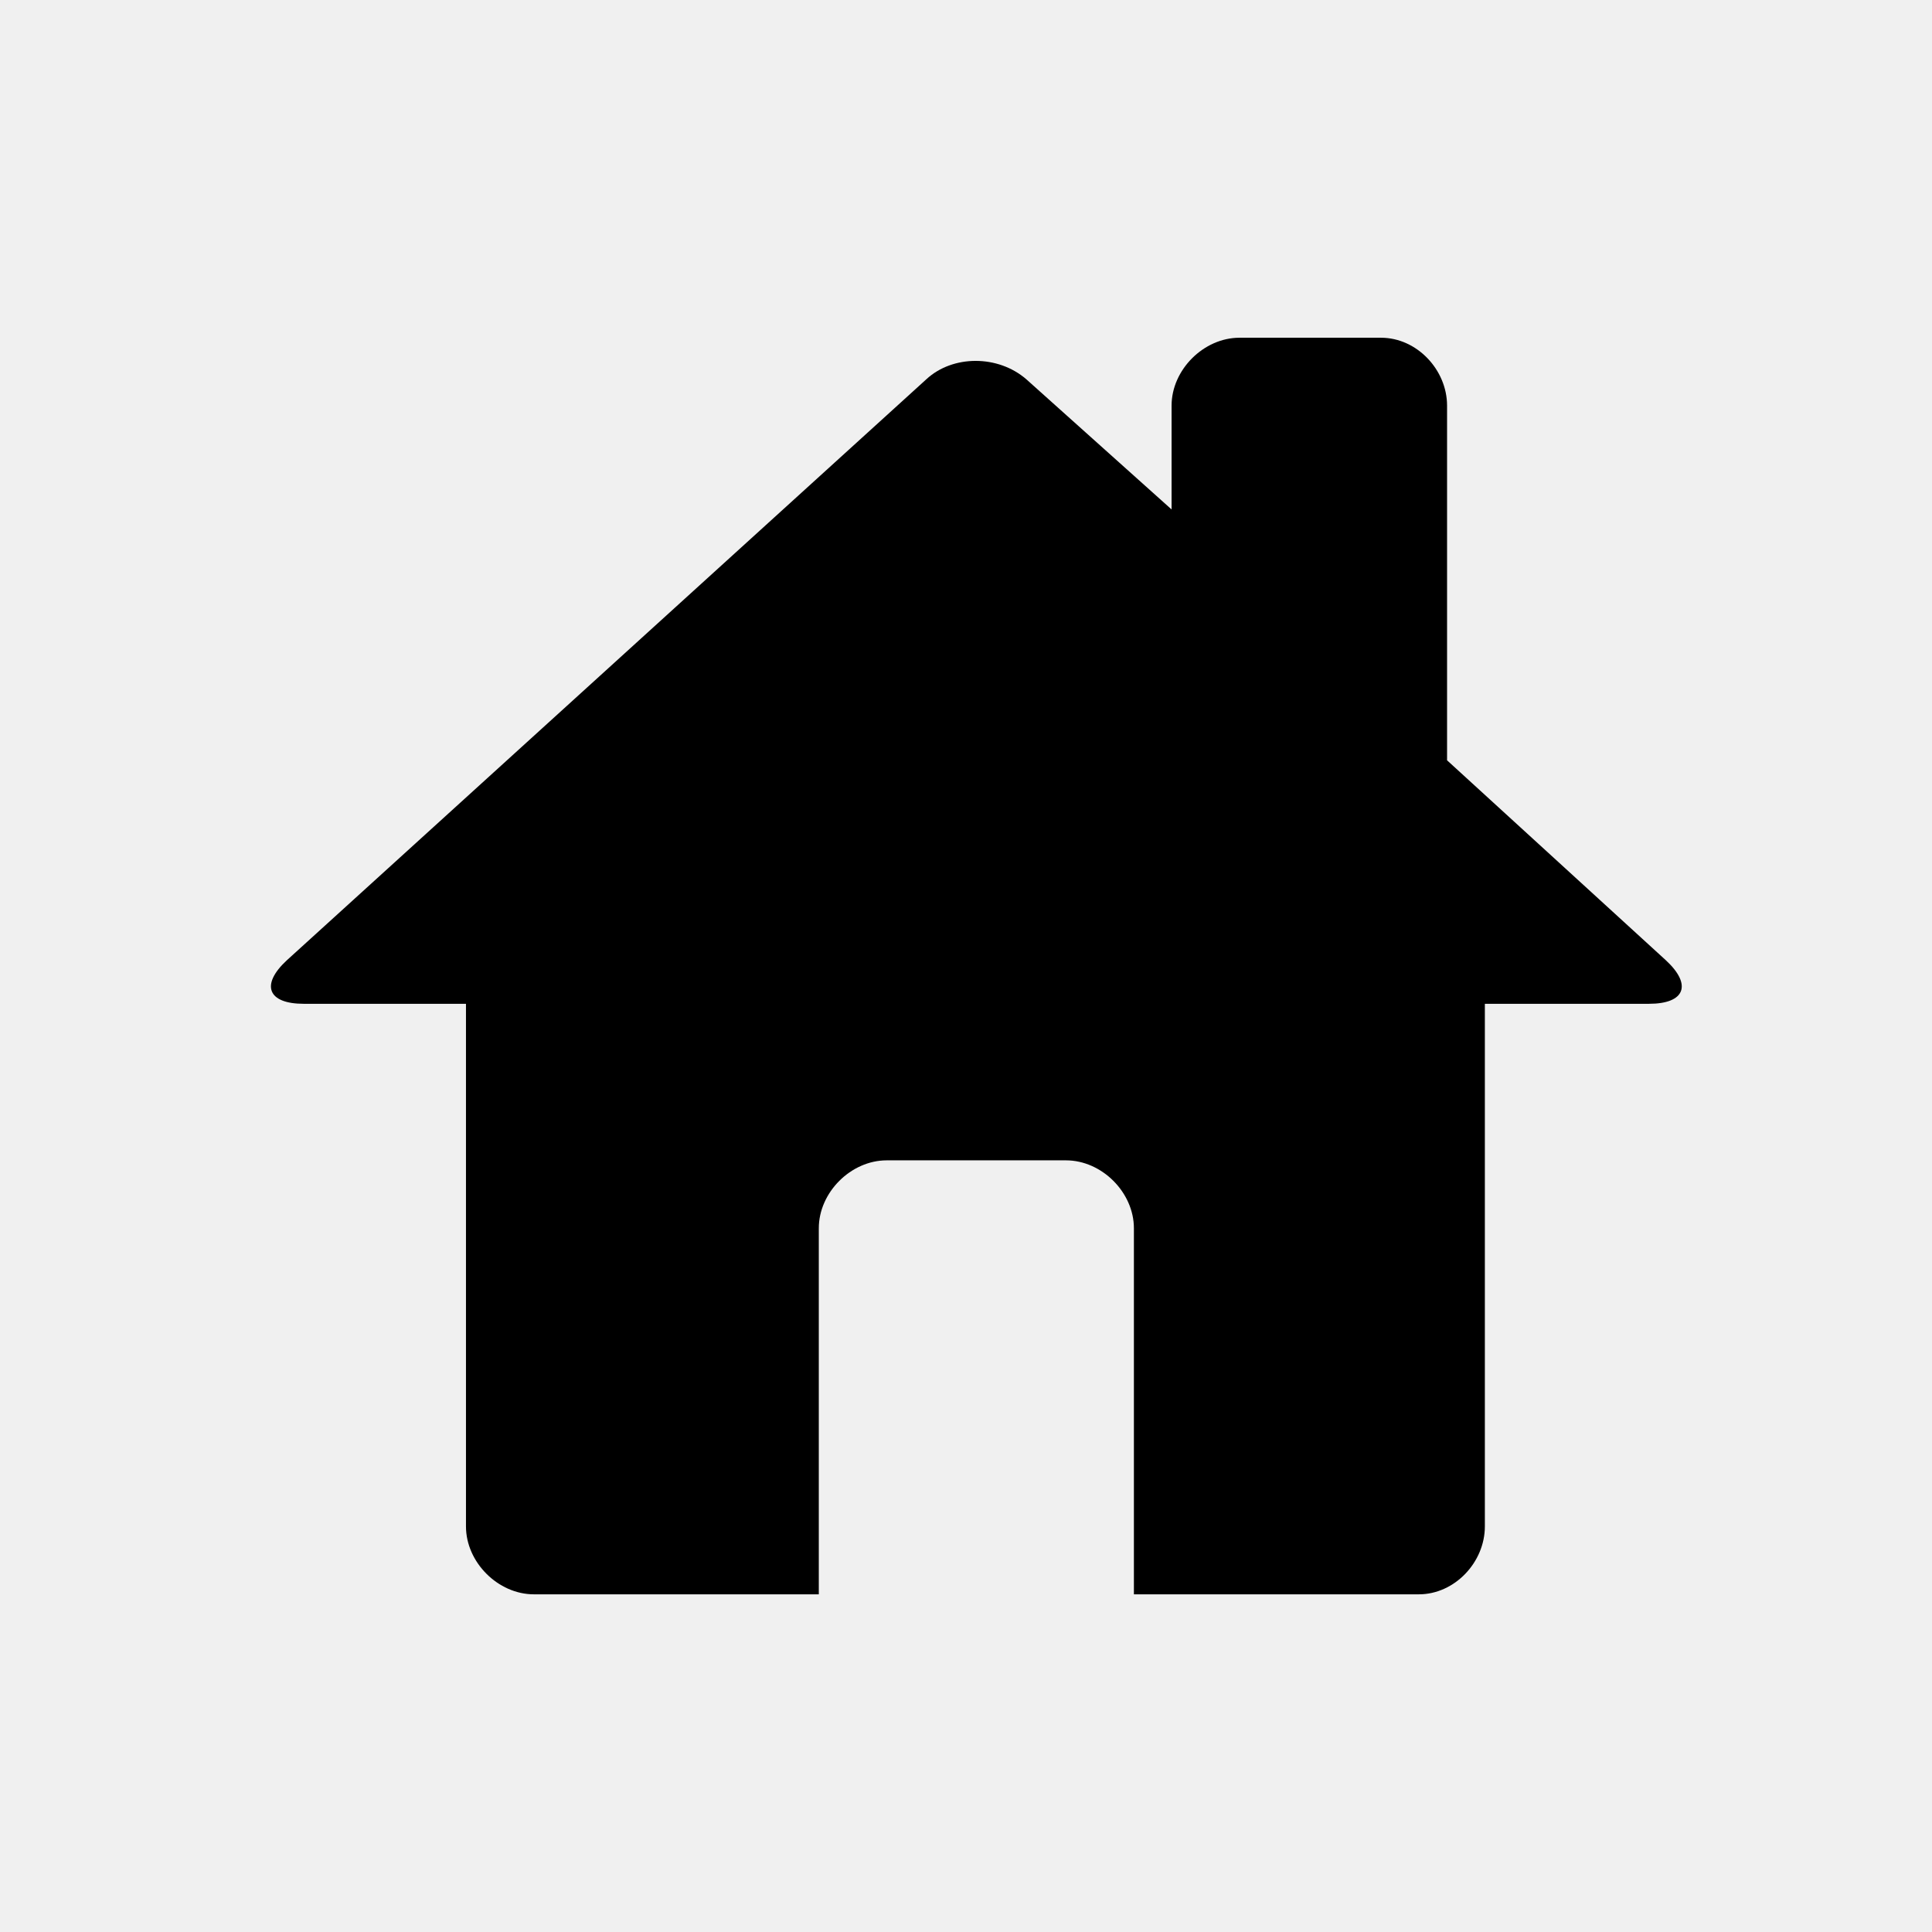
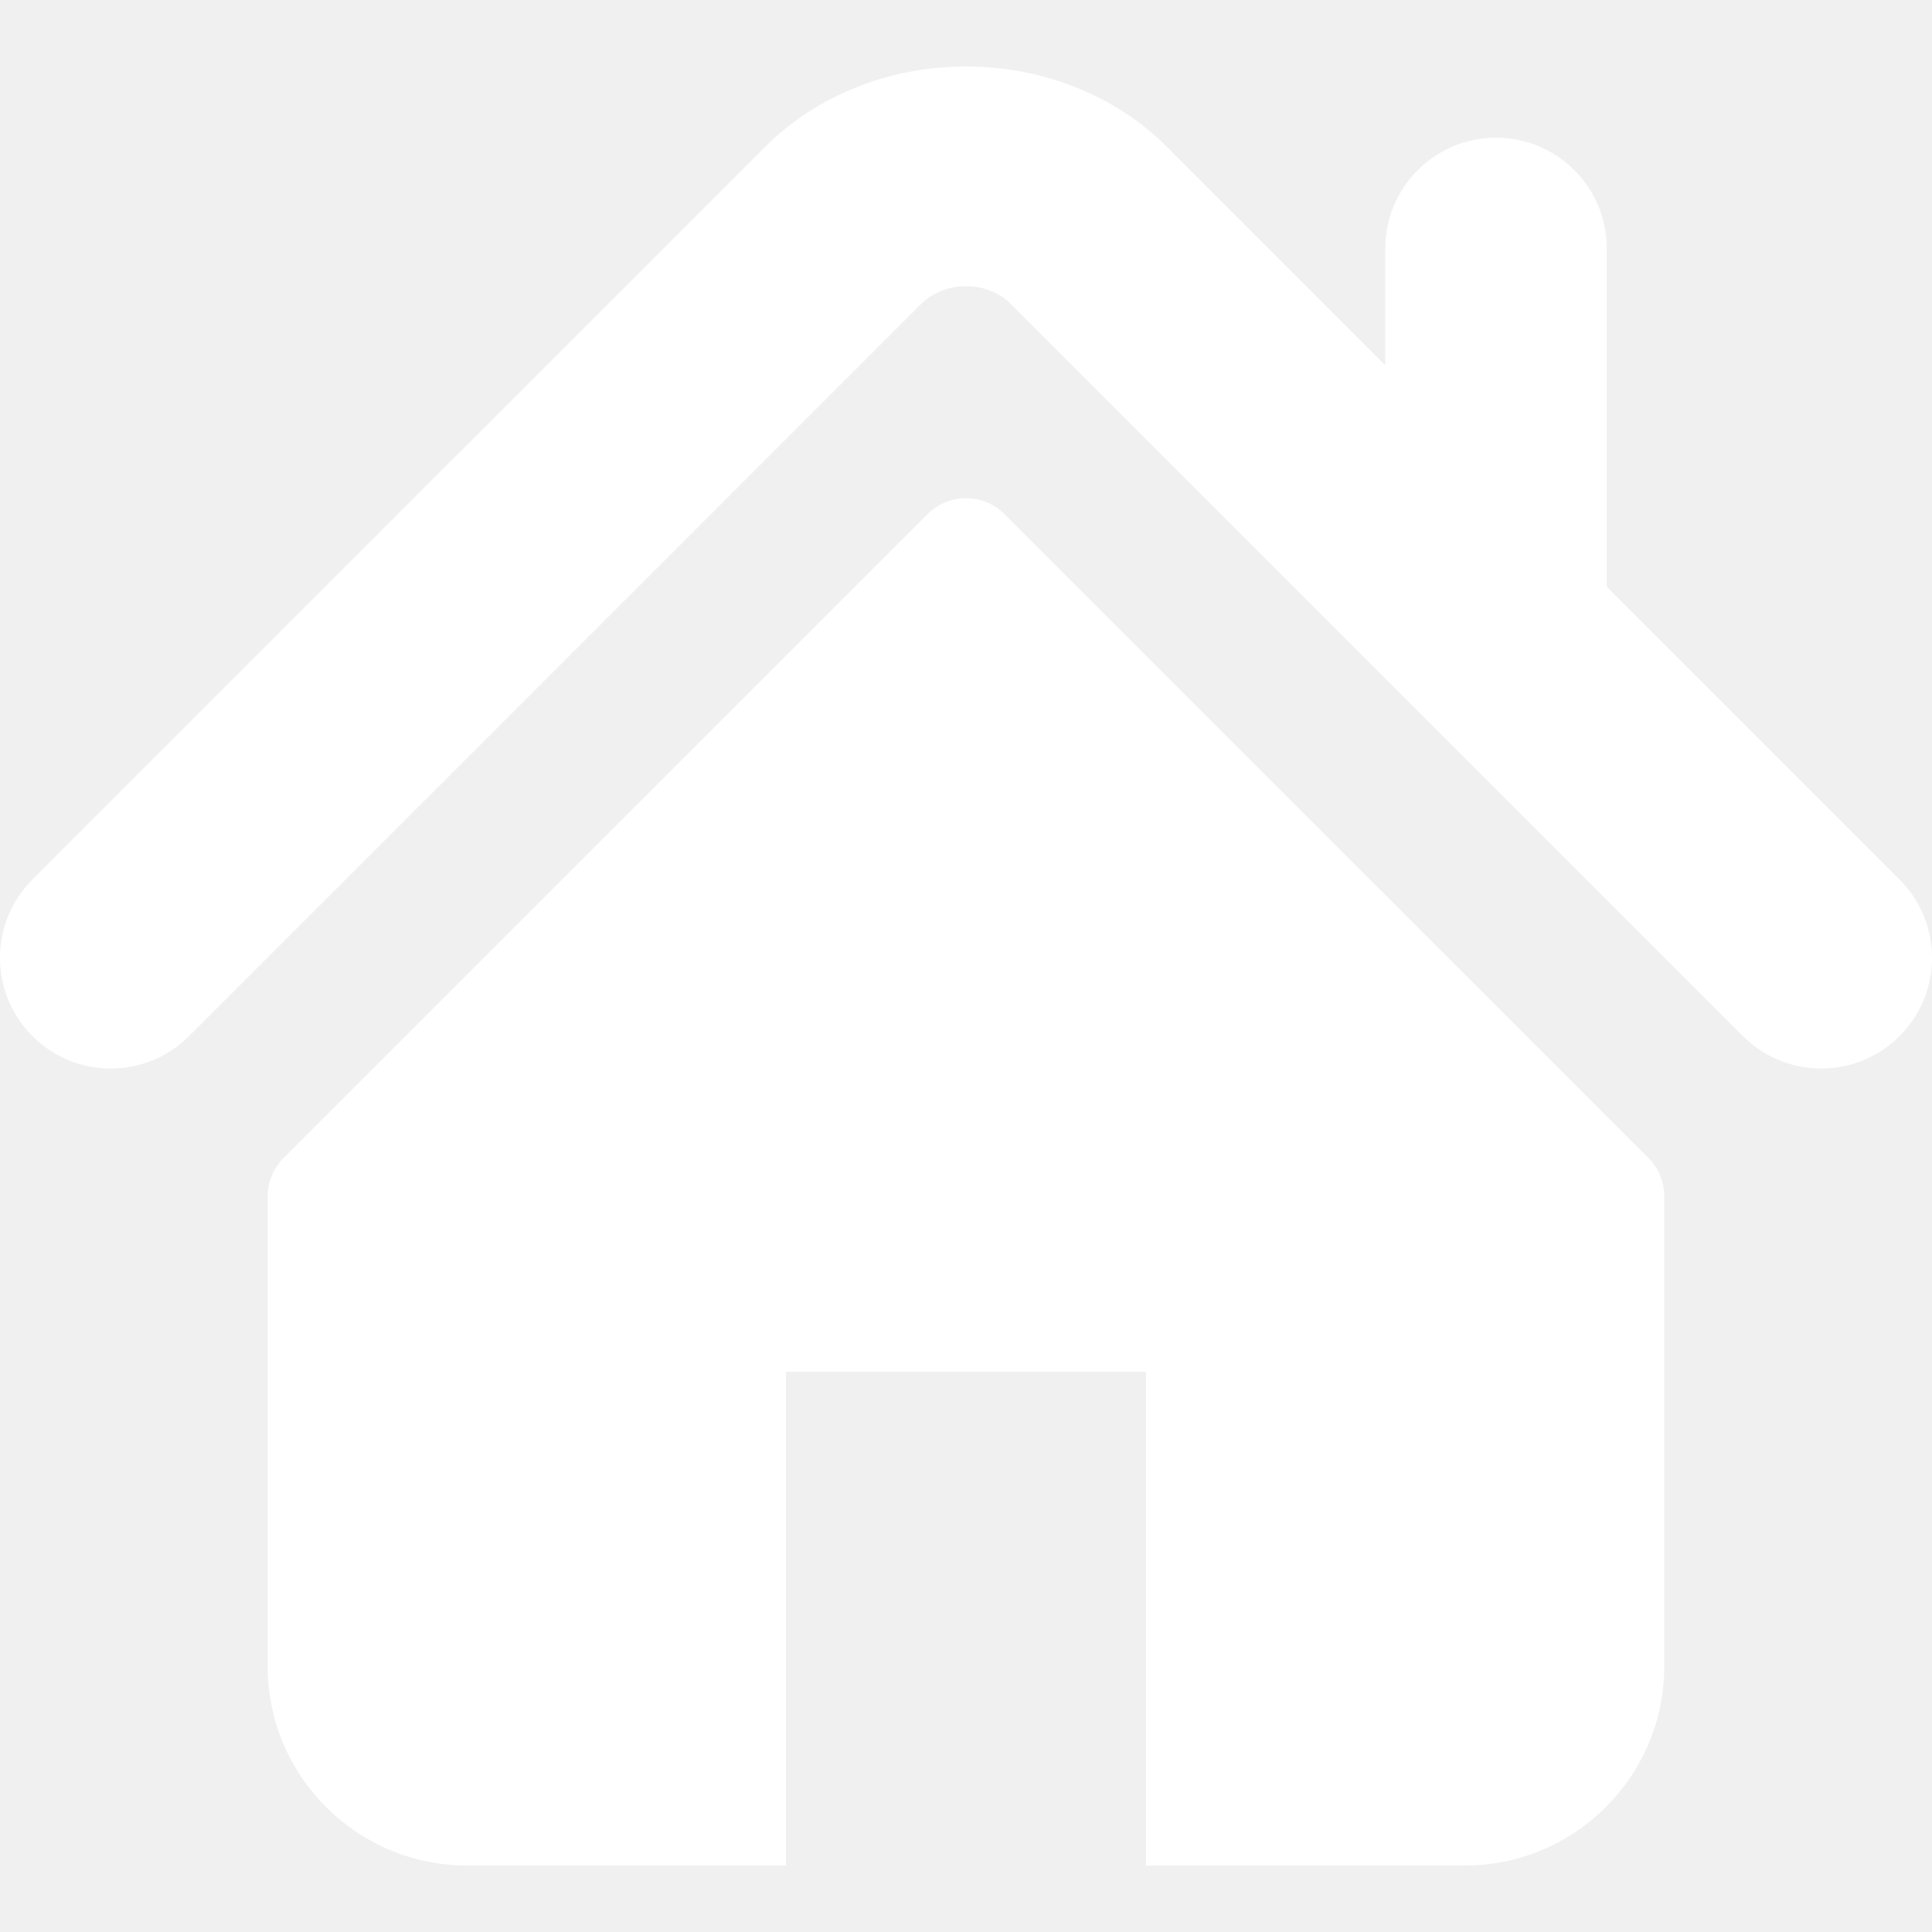
- <svg xmlns="http://www.w3.org/2000/svg" fill="#000000" width="800px" height="800px" viewBox="-4.5 0 32 32" version="1.1">
-   <path d="M19.469 12.594l3.625 3.313c0.438 0.406 0.313 0.719-0.281 0.719h-2.719v8.656c0 0.594-0.5 1.125-1.094 1.125h-4.719v-6.063c0-0.594-0.531-1.125-1.125-1.125h-2.969c-0.594 0-1.125 0.531-1.125 1.125v6.063h-4.719c-0.594 0-1.125-0.531-1.125-1.125v-8.656h-2.688c-0.594 0-0.719-0.313-0.281-0.719l10.594-9.625c0.438-0.406 1.188-0.406 1.656 0l2.406 2.156v-1.719c0-0.594 0.531-1.125 1.125-1.125h2.344c0.594 0 1.094 0.531 1.094 1.125v5.875z" />
+ <svg xmlns="http://www.w3.org/2000/svg" id="SvgjsSvg1001" width="288" height="288" version="1.1">
+   <defs id="SvgjsDefs1002" />
+   <g id="SvgjsG1008">
+     <svg viewBox="0 0 495.398 495.398" width="288" height="288">
+       <path d="M487.083,225.514l-75.08-75.08V63.704c0-15.682-12.708-28.391-28.413-28.391c-15.669,0-28.377,12.709-28.377,28.391     v29.941L299.31,37.74c-27.639-27.624-75.694-27.575-103.27,0.05L8.312,225.514c-11.082,11.104-11.082,29.071,0,40.158     c11.087,11.101,29.089,11.101,40.172,0l187.71-187.729c6.115-6.083,16.893-6.083,22.976-0.018l187.742,187.747     c5.567,5.551,12.825,8.312,20.081,8.312c7.271,0,14.541-2.764,20.091-8.312C498.17,254.586,498.17,236.619,487.083,225.514z" fill="#ffffff" class="color000 svgShape" />
+       <path d="M257.561,131.836c-5.454-5.451-14.285-5.451-19.723,0L72.712,296.913c-2.607,2.606-4.085,6.164-4.085,9.877v120.401     c0,28.253,22.908,51.16,51.16,51.16h81.754v-126.61h92.299v126.61h81.755c28.251,0,51.159-22.907,51.159-51.159V306.79     c0-3.713-1.465-7.271-4.085-9.877L257.561,131.836z" fill="#ffffff" class="color000 svgShape" />
+     </svg>
+   </g>
</svg>
